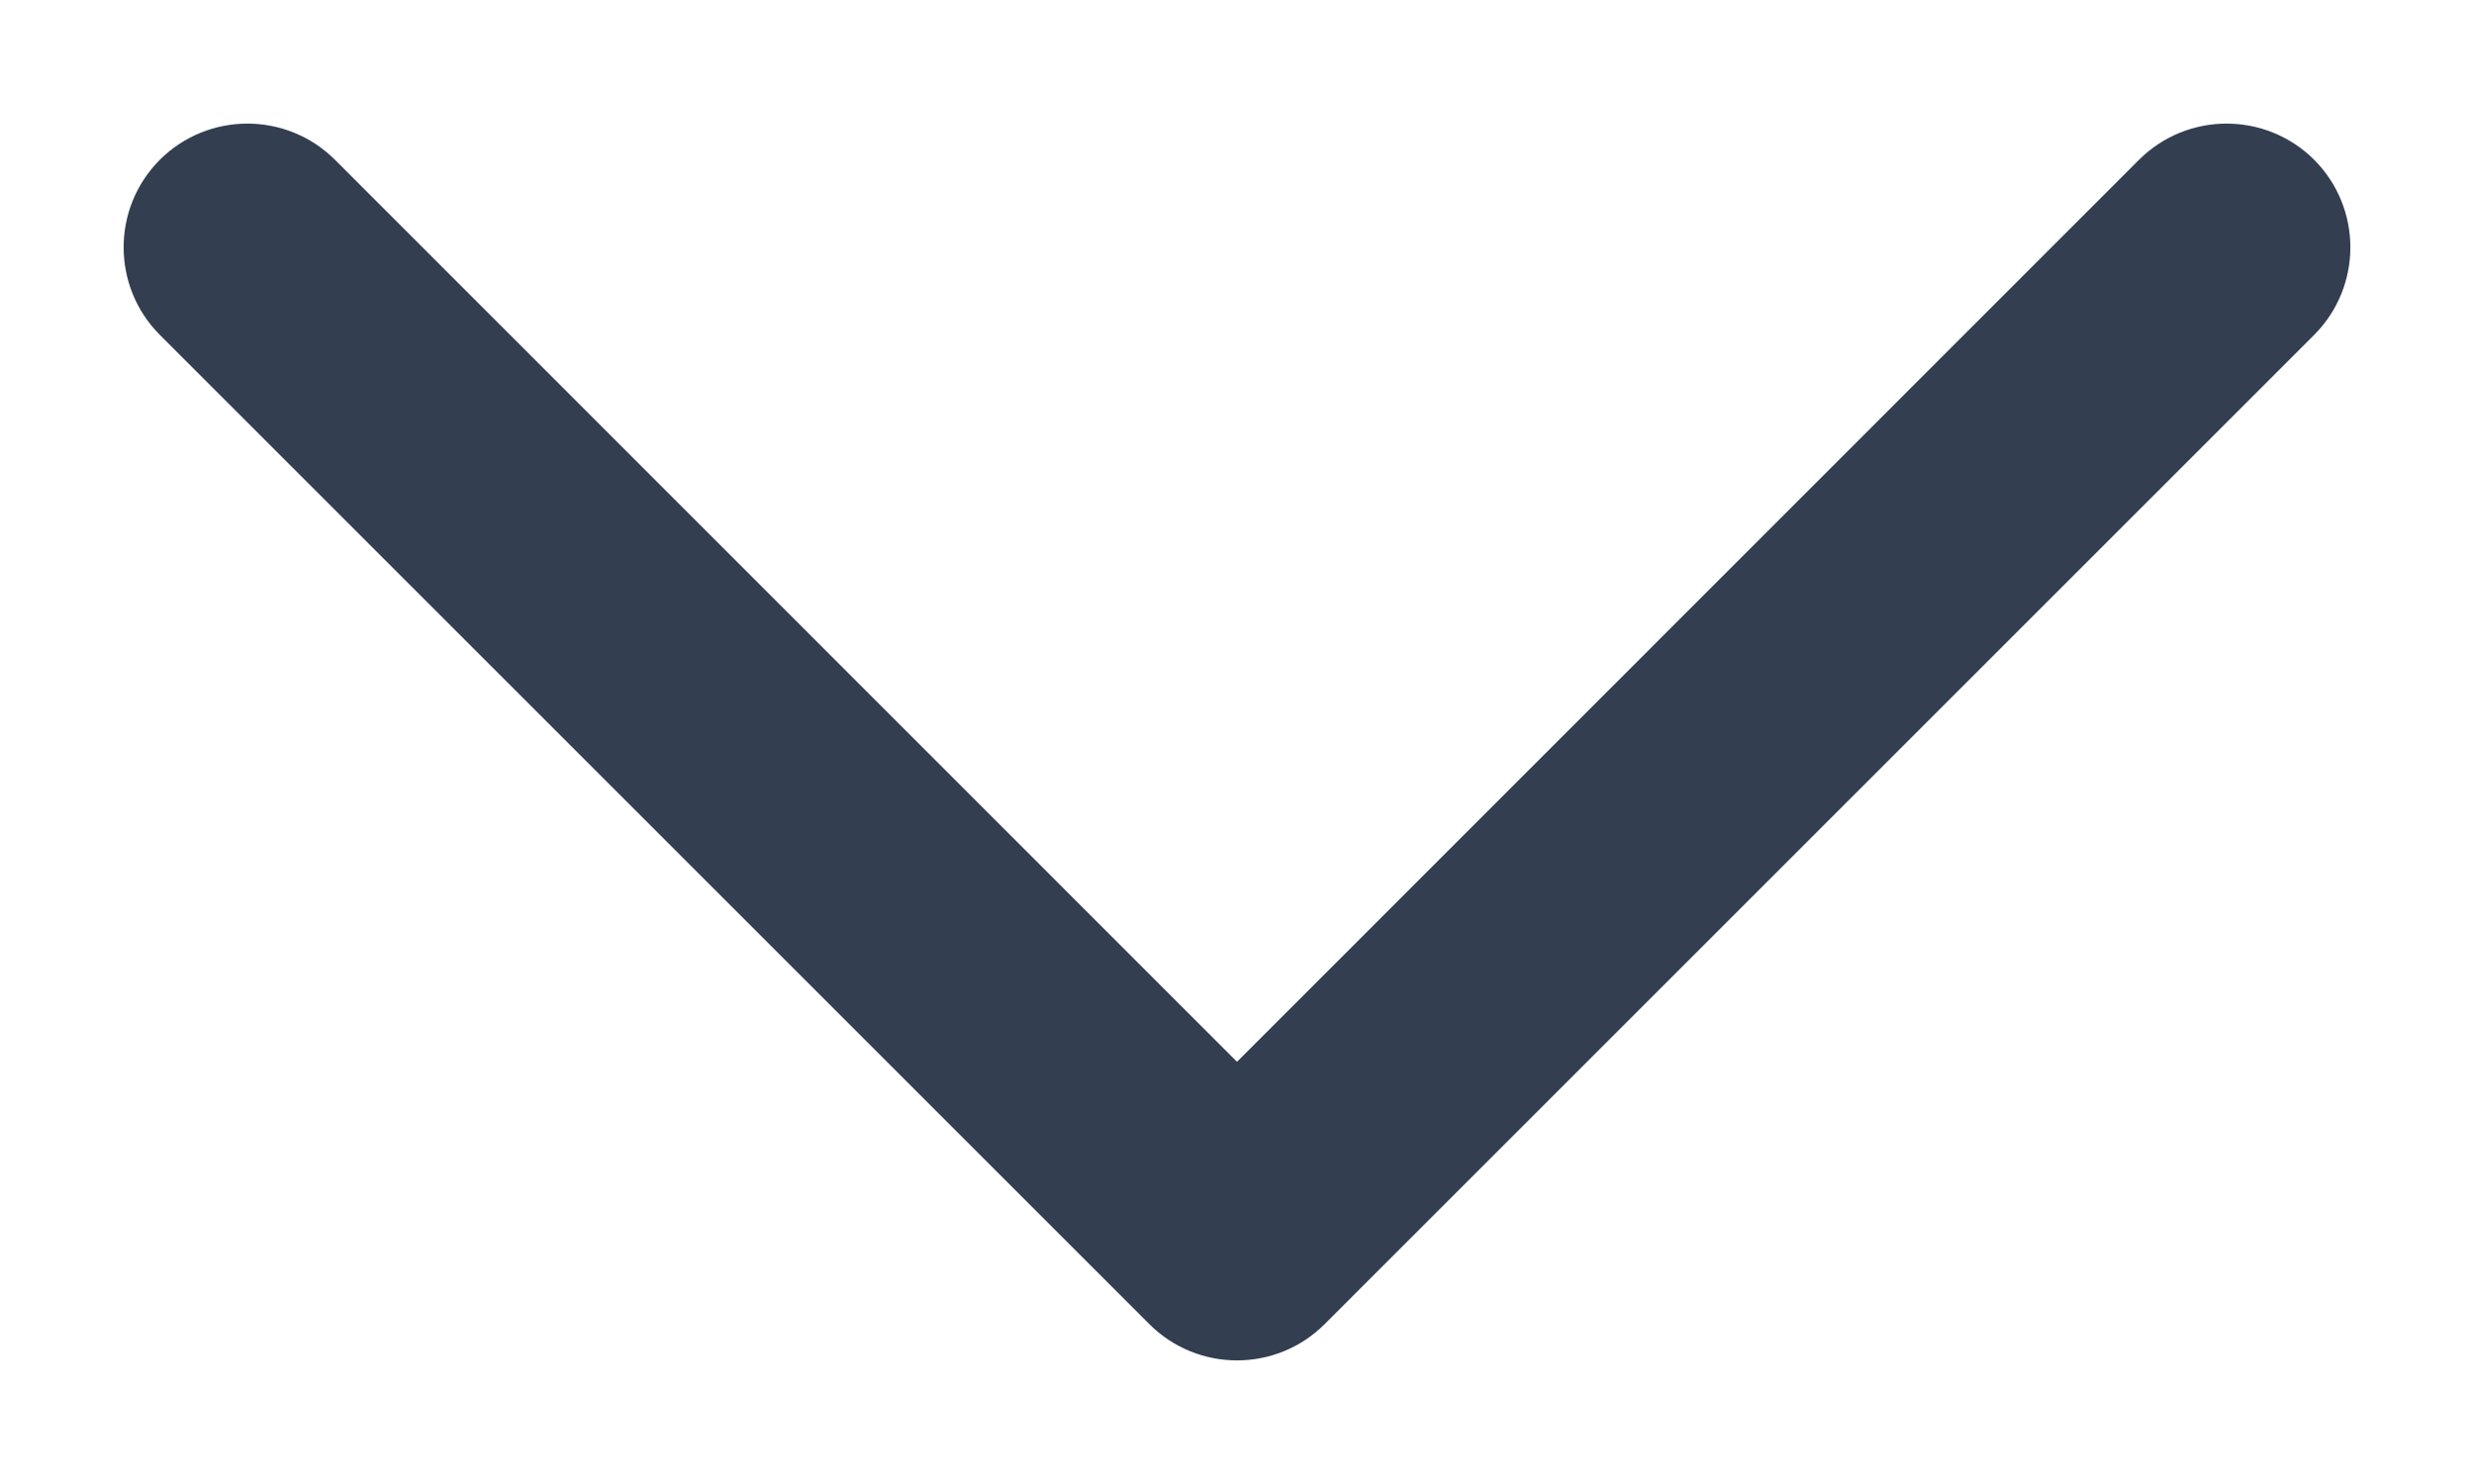
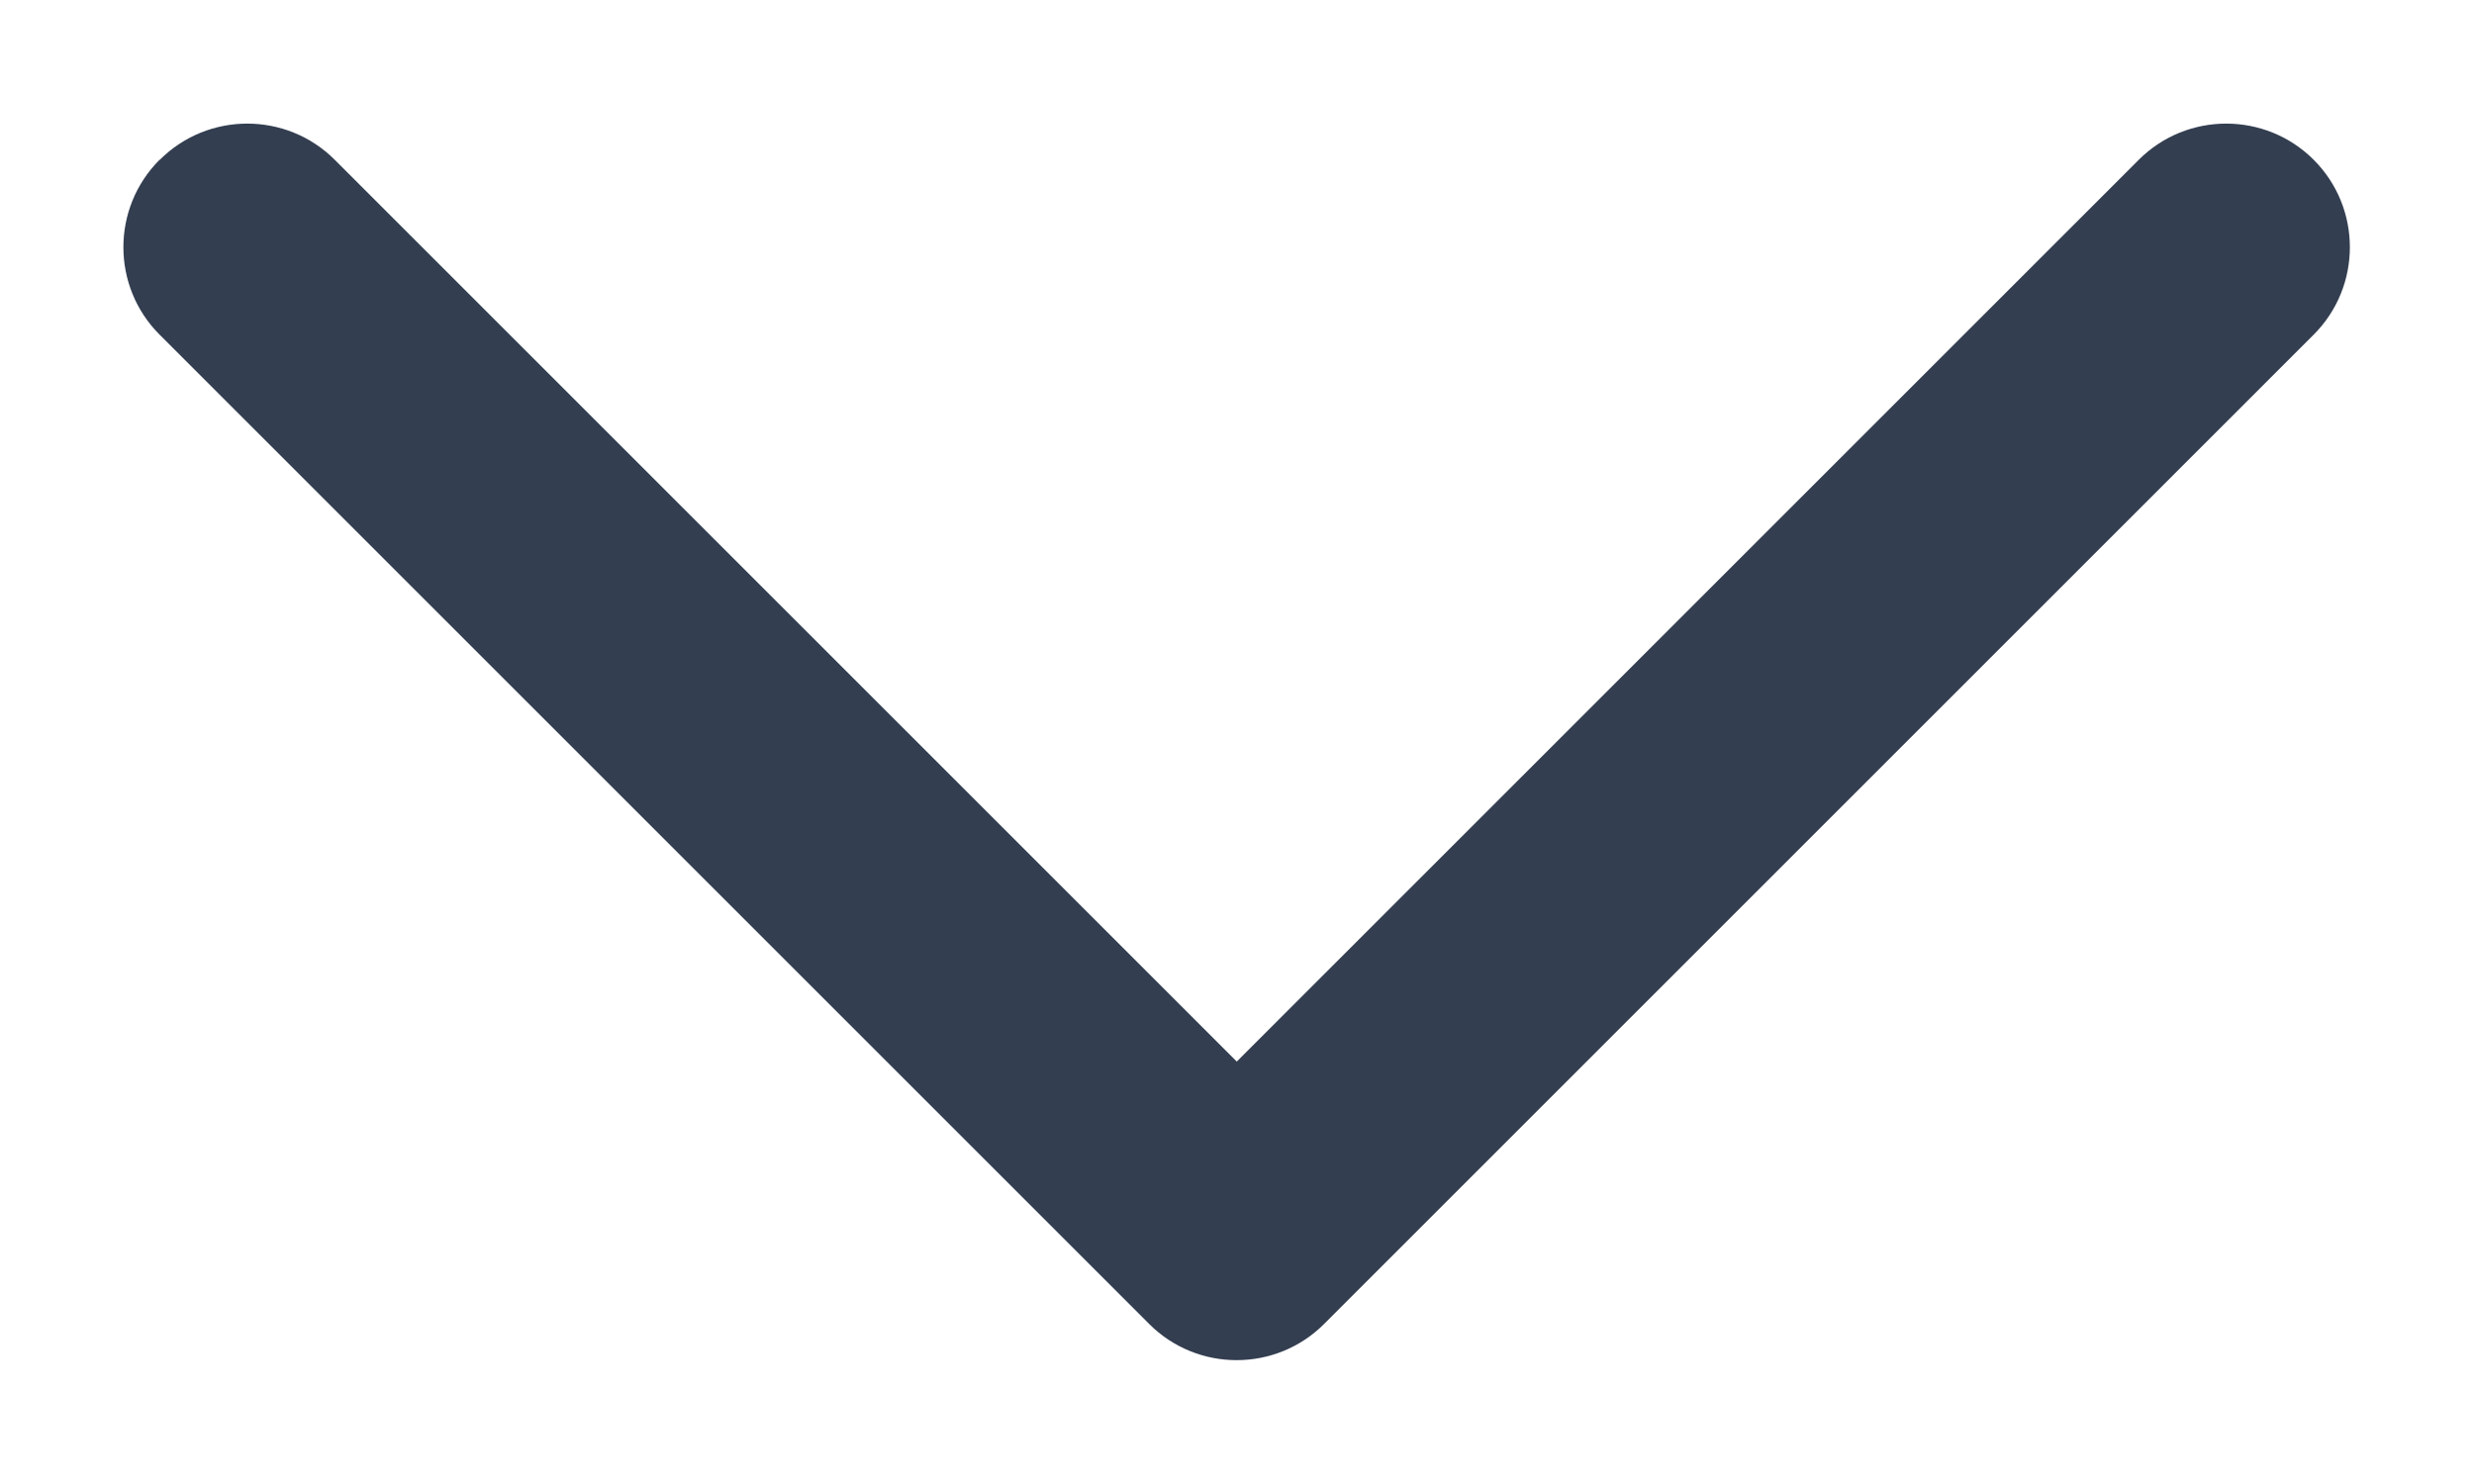
- <svg xmlns="http://www.w3.org/2000/svg" width="10" height="6" viewBox="0 0 10 6">
-   <path fill="#333E50" fill-rule="evenodd" d="M0.646,0.646 C0.842,0.451 1.158,0.451 1.354,0.646 L5,4.293 L8.646,0.646 C8.842,0.451 9.158,0.451 9.354,0.646 C9.549,0.842 9.549,1.158 9.354,1.354 L5.354,5.354 C5.158,5.549 4.842,5.549 4.646,5.354 L0.646,1.354 C0.451,1.158 0.451,0.842 0.646,0.646 Z" />
+ <svg xmlns="http://www.w3.org/2000/svg" height="6" viewBox="0 0 10 6" width="10">
+   <path d="m.646.646c.195-.195.512-.195.707 0l3.646 3.646 3.646-3.646c.195-.195.512-.195.707 0 .195.195.195.512 0 .707l-4 4c-.195.195-.512.195-.707 0l-4-4c-.195-.195-.195-.512 0-.707z" fill="#333e50" fill-rule="evenodd" />
</svg>
